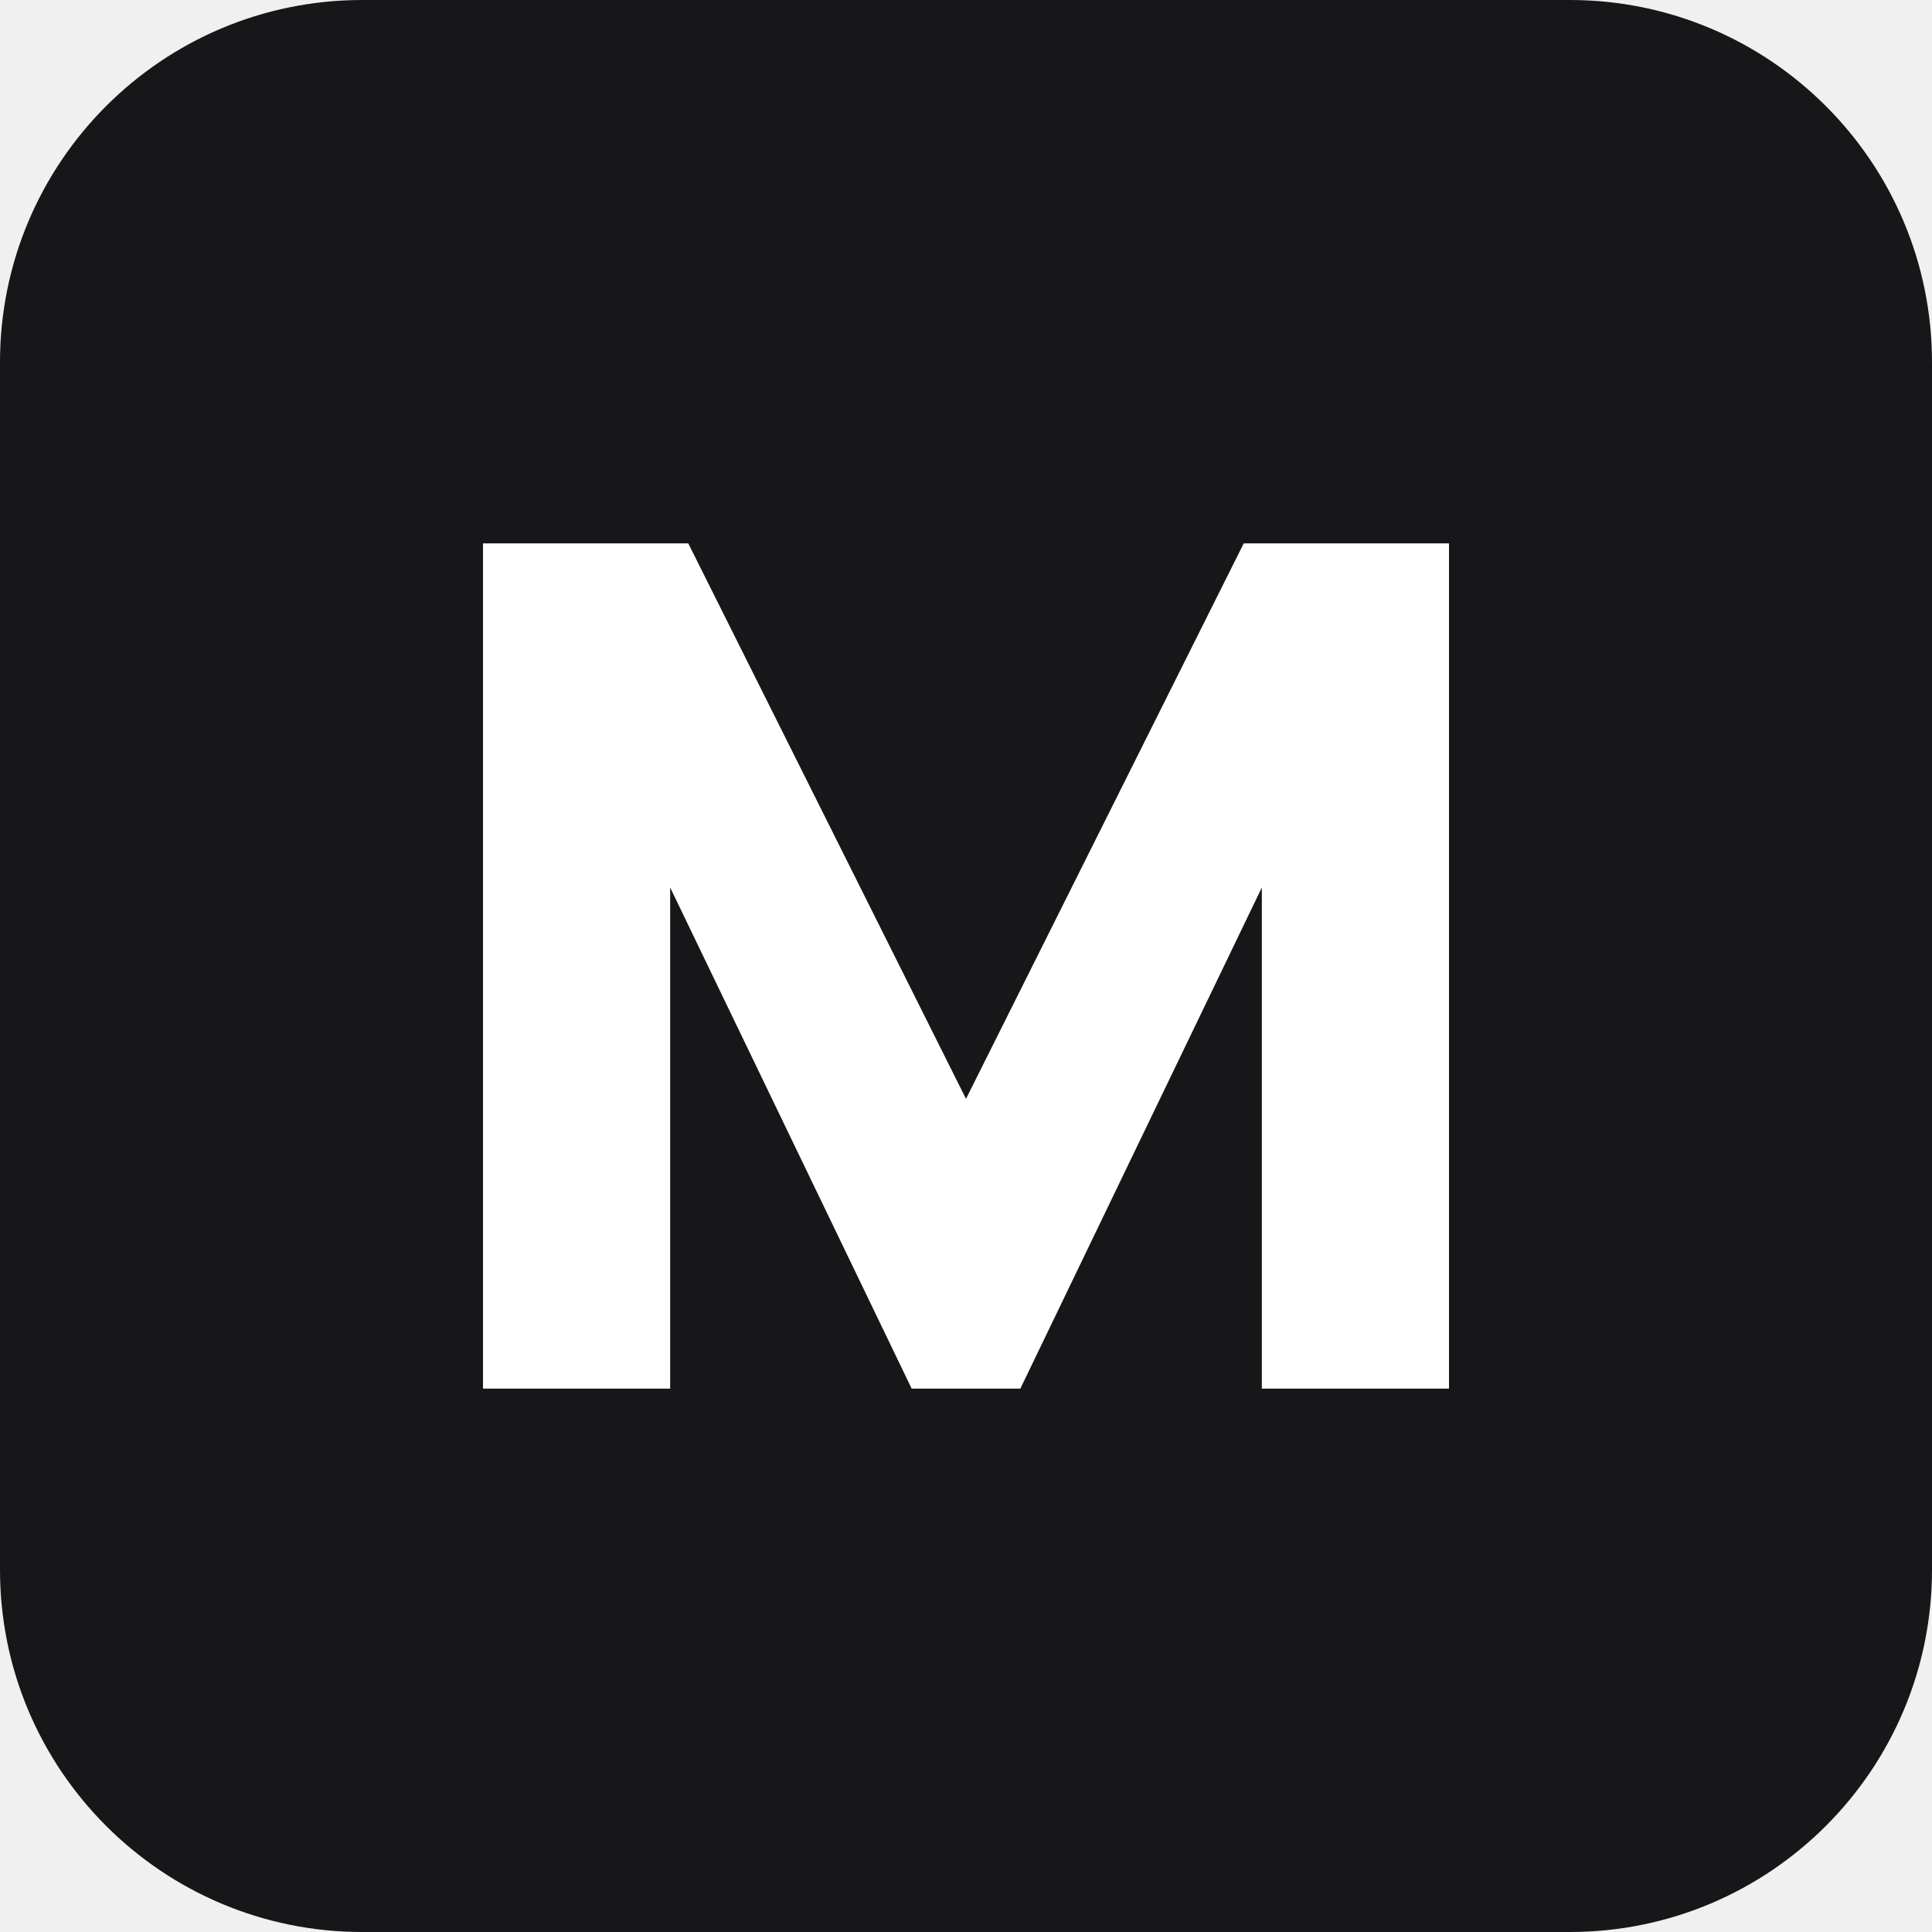
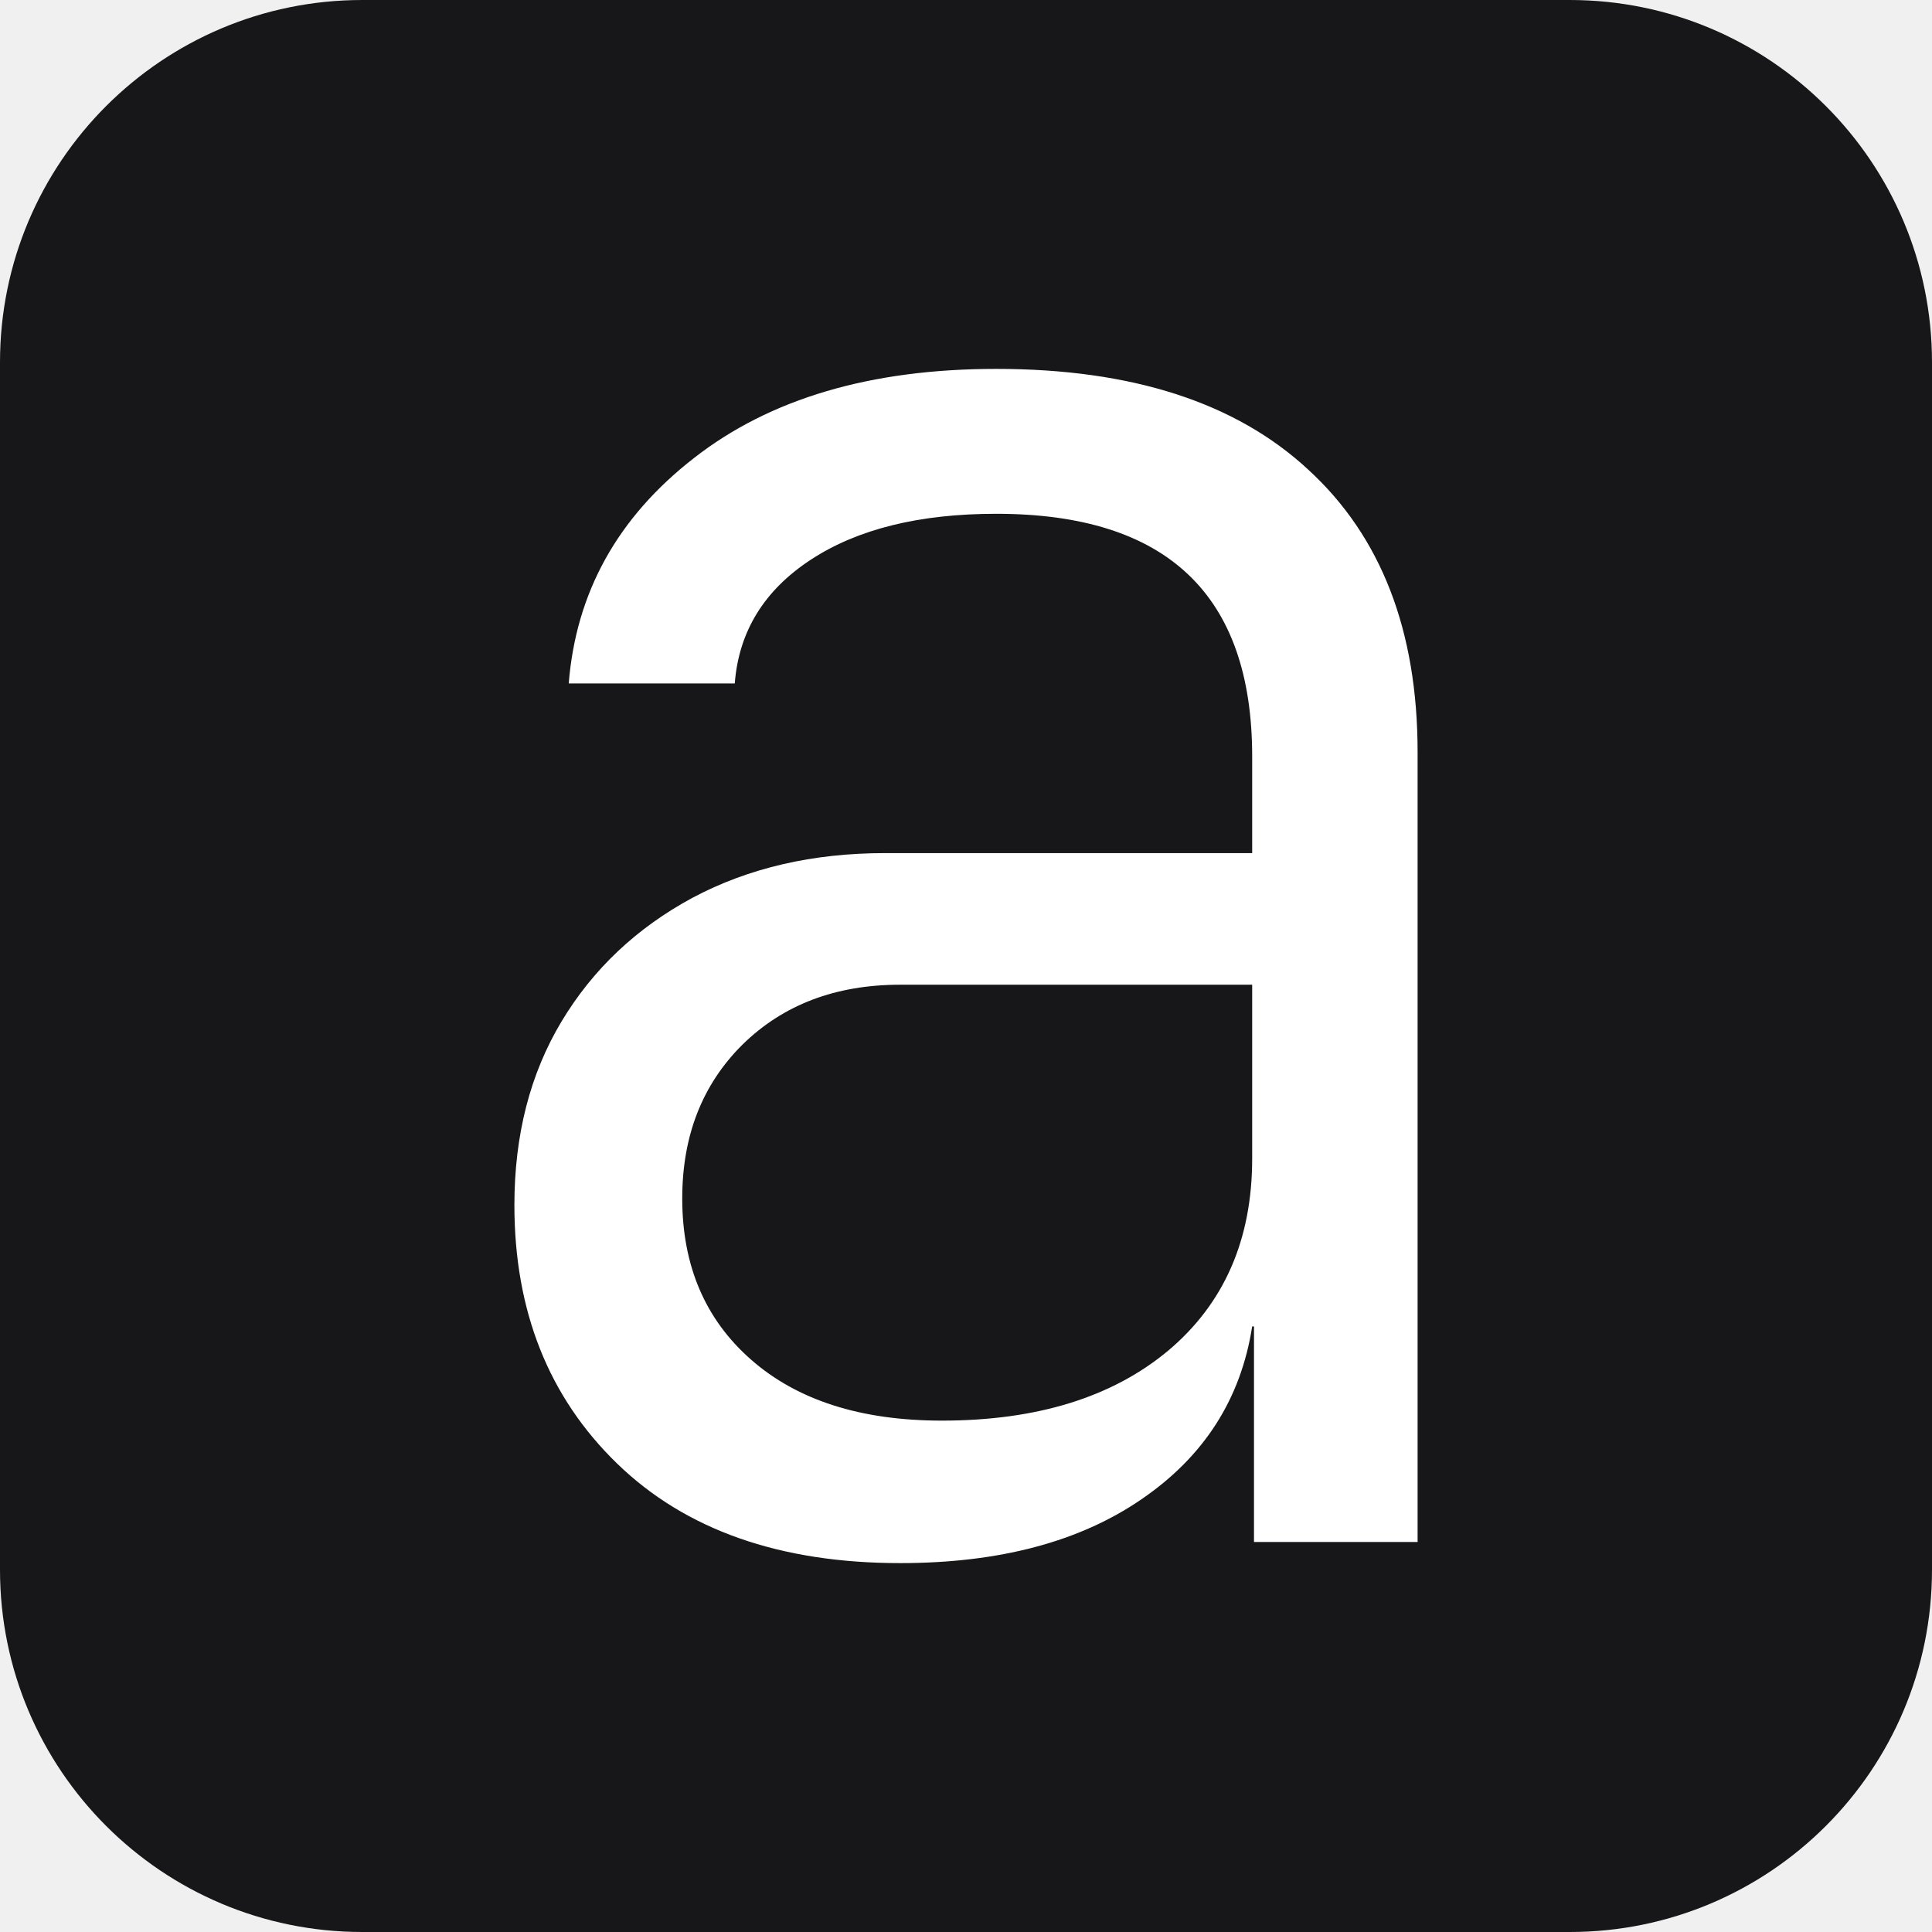
- <svg xmlns="http://www.w3.org/2000/svg" viewBox="0 0 32 32" role="img" aria-label="Monograph">
-   <rect width="32" height="32" rx="6" fill="#17171a" />
-   <path d="M8 23V9h3.4L16 18.2 20.6 9H24v14h-3.1v-8.3L16.9 23h-1.8L11.1 14.7V23H8Z" fill="#ffffff" />
+ <svg xmlns="http://www.w3.org/2000/svg" viewBox="0 0 32 32" role="img" aria-label="a">
+   <style>
+     .box {
+       fill: #17171a;
+     }
+     .letter {
+       fill: #ffffff;
+     }
+     @media (prefers-color-scheme: dark) {
+       .box {
+         fill: #f2f2f3;
+       }
+       .letter {
+         fill: #101012;
+       }
+     }
+   </style>
+   <rect class="box" width="32" height="32" rx="6" />
+   <path class="letter" d="M14.91 25.89Q11.92 25.89 10.22 24.24Q8.52 22.59 8.52 19.96Q8.52 18.22 9.3 16.92Q10.08 15.62 11.47 14.87Q12.86 14.13 14.66 14.13H20.74V12.53Q20.74 8.51 16.5 8.51Q14.59 8.51 13.43 9.27Q12.27 10.03 12.17 11.32H9.42Q9.6 9.06 11.49 7.59Q13.38 6.11 16.5 6.11Q19.87 6.11 21.67 7.78Q23.48 9.44 23.48 12.46V25.54H20.77V21.97H20.74Q20.46 23.77 18.91 24.83Q17.37 25.89 14.91 25.89ZM15.6 23.53Q17.96 23.53 19.35 22.37Q20.74 21.2 20.74 19.19V16.31H14.91Q13.31 16.31 12.3 17.3Q11.3 18.29 11.3 19.85Q11.3 21.52 12.44 22.52Q13.59 23.53 15.6 23.53Z" />
</svg>
